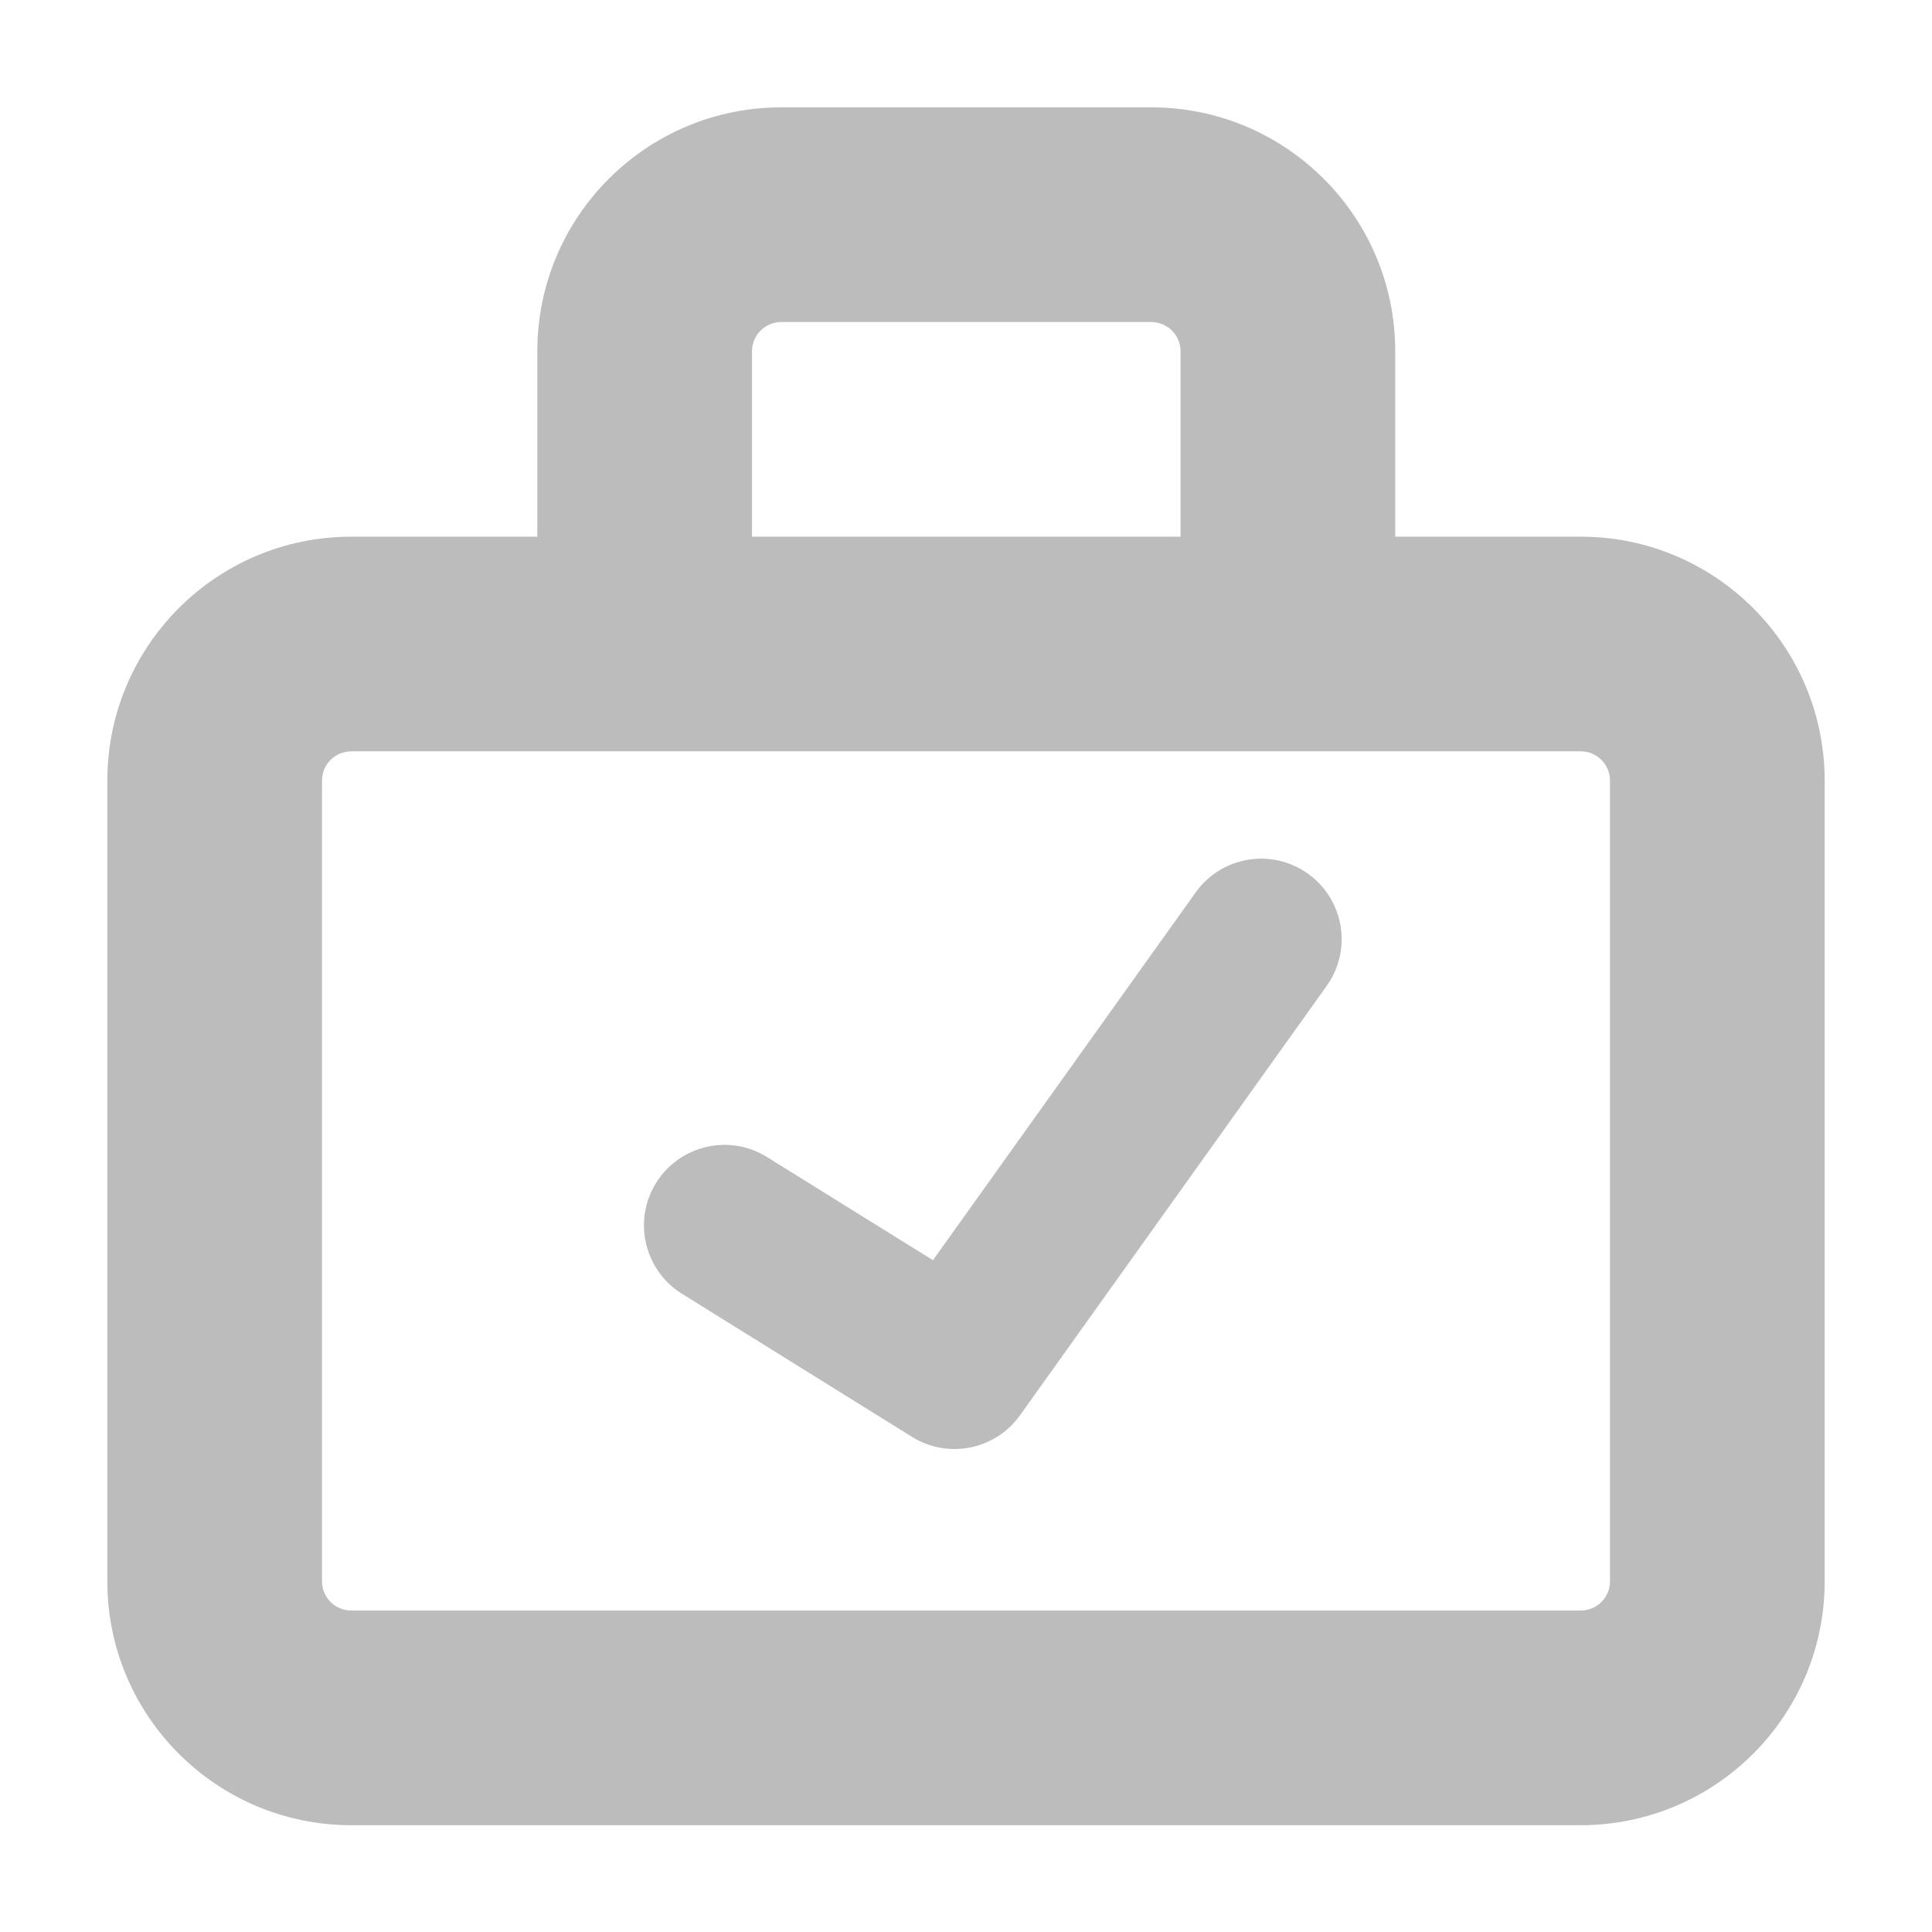
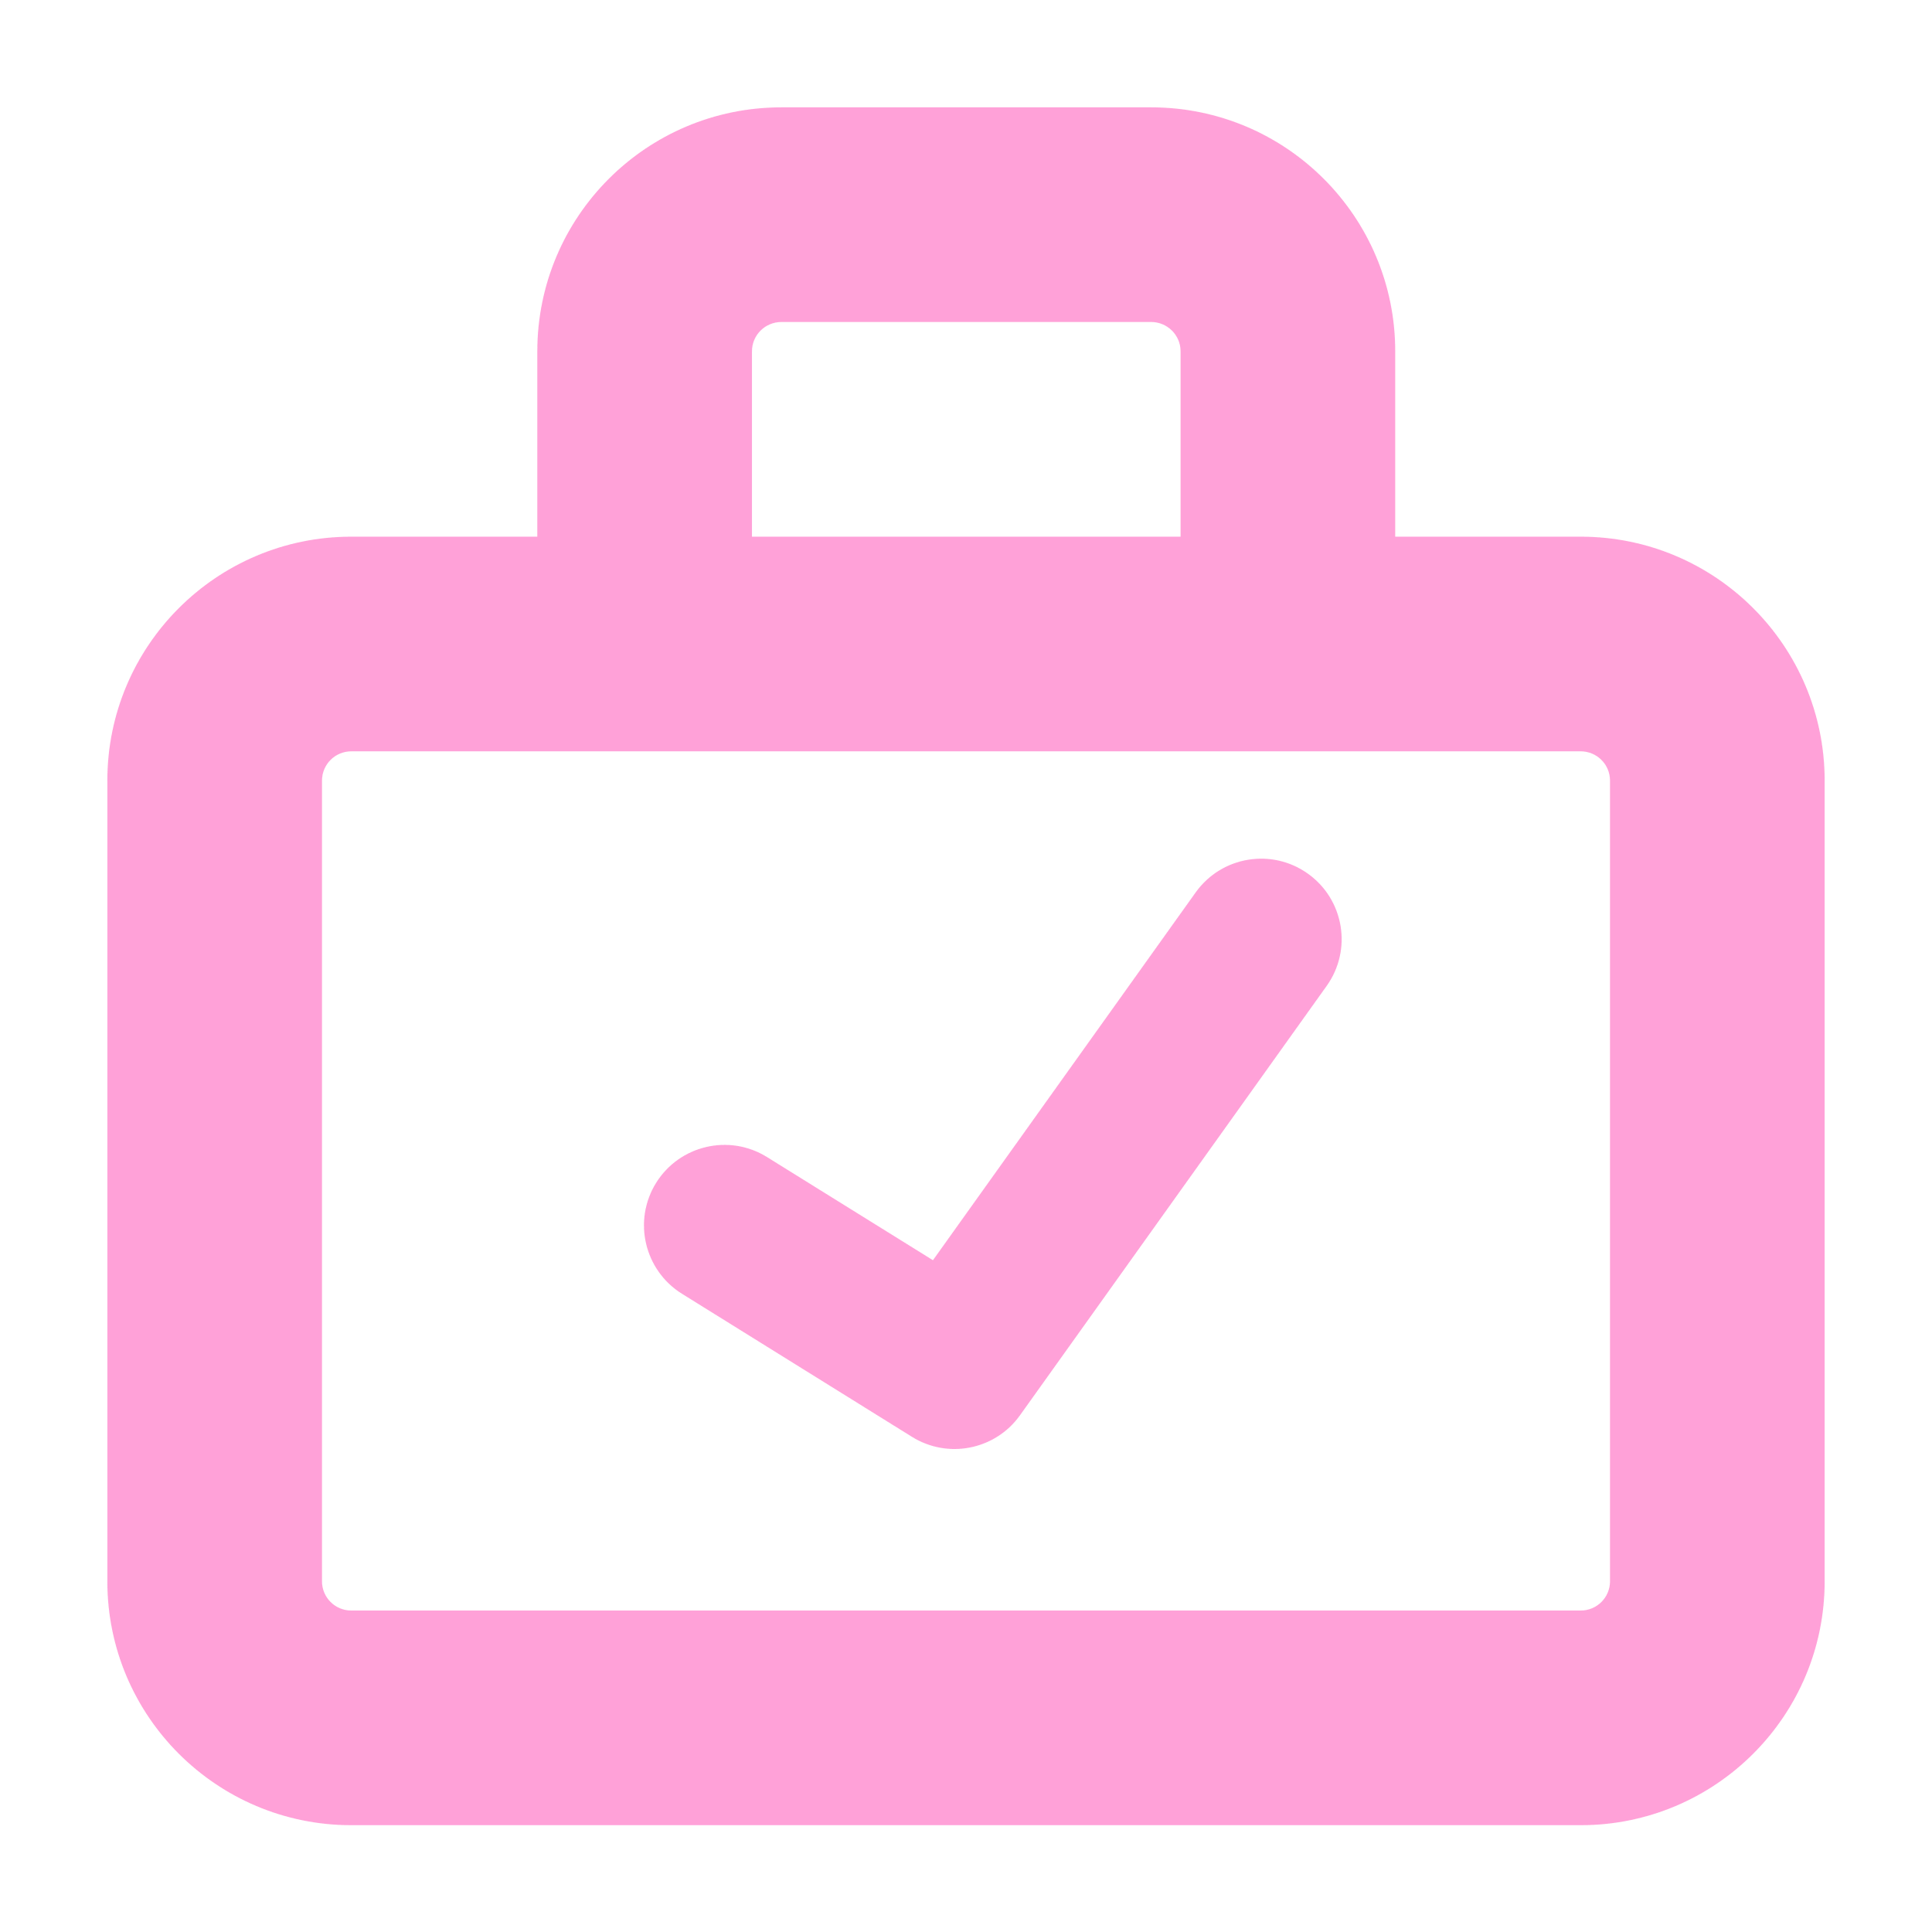
- <svg xmlns="http://www.w3.org/2000/svg" width="18" height="18" viewBox="0 0 18 18" fill="currentColor" style="filter: invert(1) brightness(0.5);">
+ <svg xmlns="http://www.w3.org/2000/svg" width="18" height="18" viewBox="0 0 18 18" fill="currentColor" style="filter: invert(1) brightness(0.5) sepia(1) hue-rotate(-70deg) saturate(5);">
  <path d="M14.727,15.005 C14.878,15.005 15,14.883 15,14.733 L15,7.273 C15,7.122 14.878,7 14.727,7 L3.273,7 C3.122,7 3,7.122 3,7.273 L3,14.733 C3,14.883 3.122,15.005 3.273,15.005 L14.727,15.005 Z M5.006,5 L5.006,3.273 C5.006,2.018 6.024,1 7.28,1 L10.725,1 C11.981,1 12.999,2.018 12.999,3.273 L12.999,5 L14.727,5 C15.982,5 17,6.018 17,7.273 L17,14.733 C17,15.987 15.982,17.005 14.727,17.005 L3.273,17.005 C2.018,17.005 1,15.987 1,14.733 L1,7.273 C1,6.018 2.018,5 3.273,5 L5.006,5 Z M7.006,5 L10.999,5 L10.999,3.273 C10.999,3.122 10.876,3 10.725,3 L7.28,3 C7.129,3 7.006,3.122 7.006,3.273 L7.006,5 Z M11.14,8.314 L8.692,11.741 L7.146,10.78 C6.795,10.561 6.332,10.669 6.113,11.02 C5.894,11.372 6.002,11.835 6.354,12.054 L8.497,13.387 C8.833,13.596 9.273,13.508 9.503,13.186 L12.36,9.186 C12.601,8.849 12.523,8.381 12.186,8.14 C11.849,7.899 11.381,7.977 11.14,8.314 Z" />
</svg>
